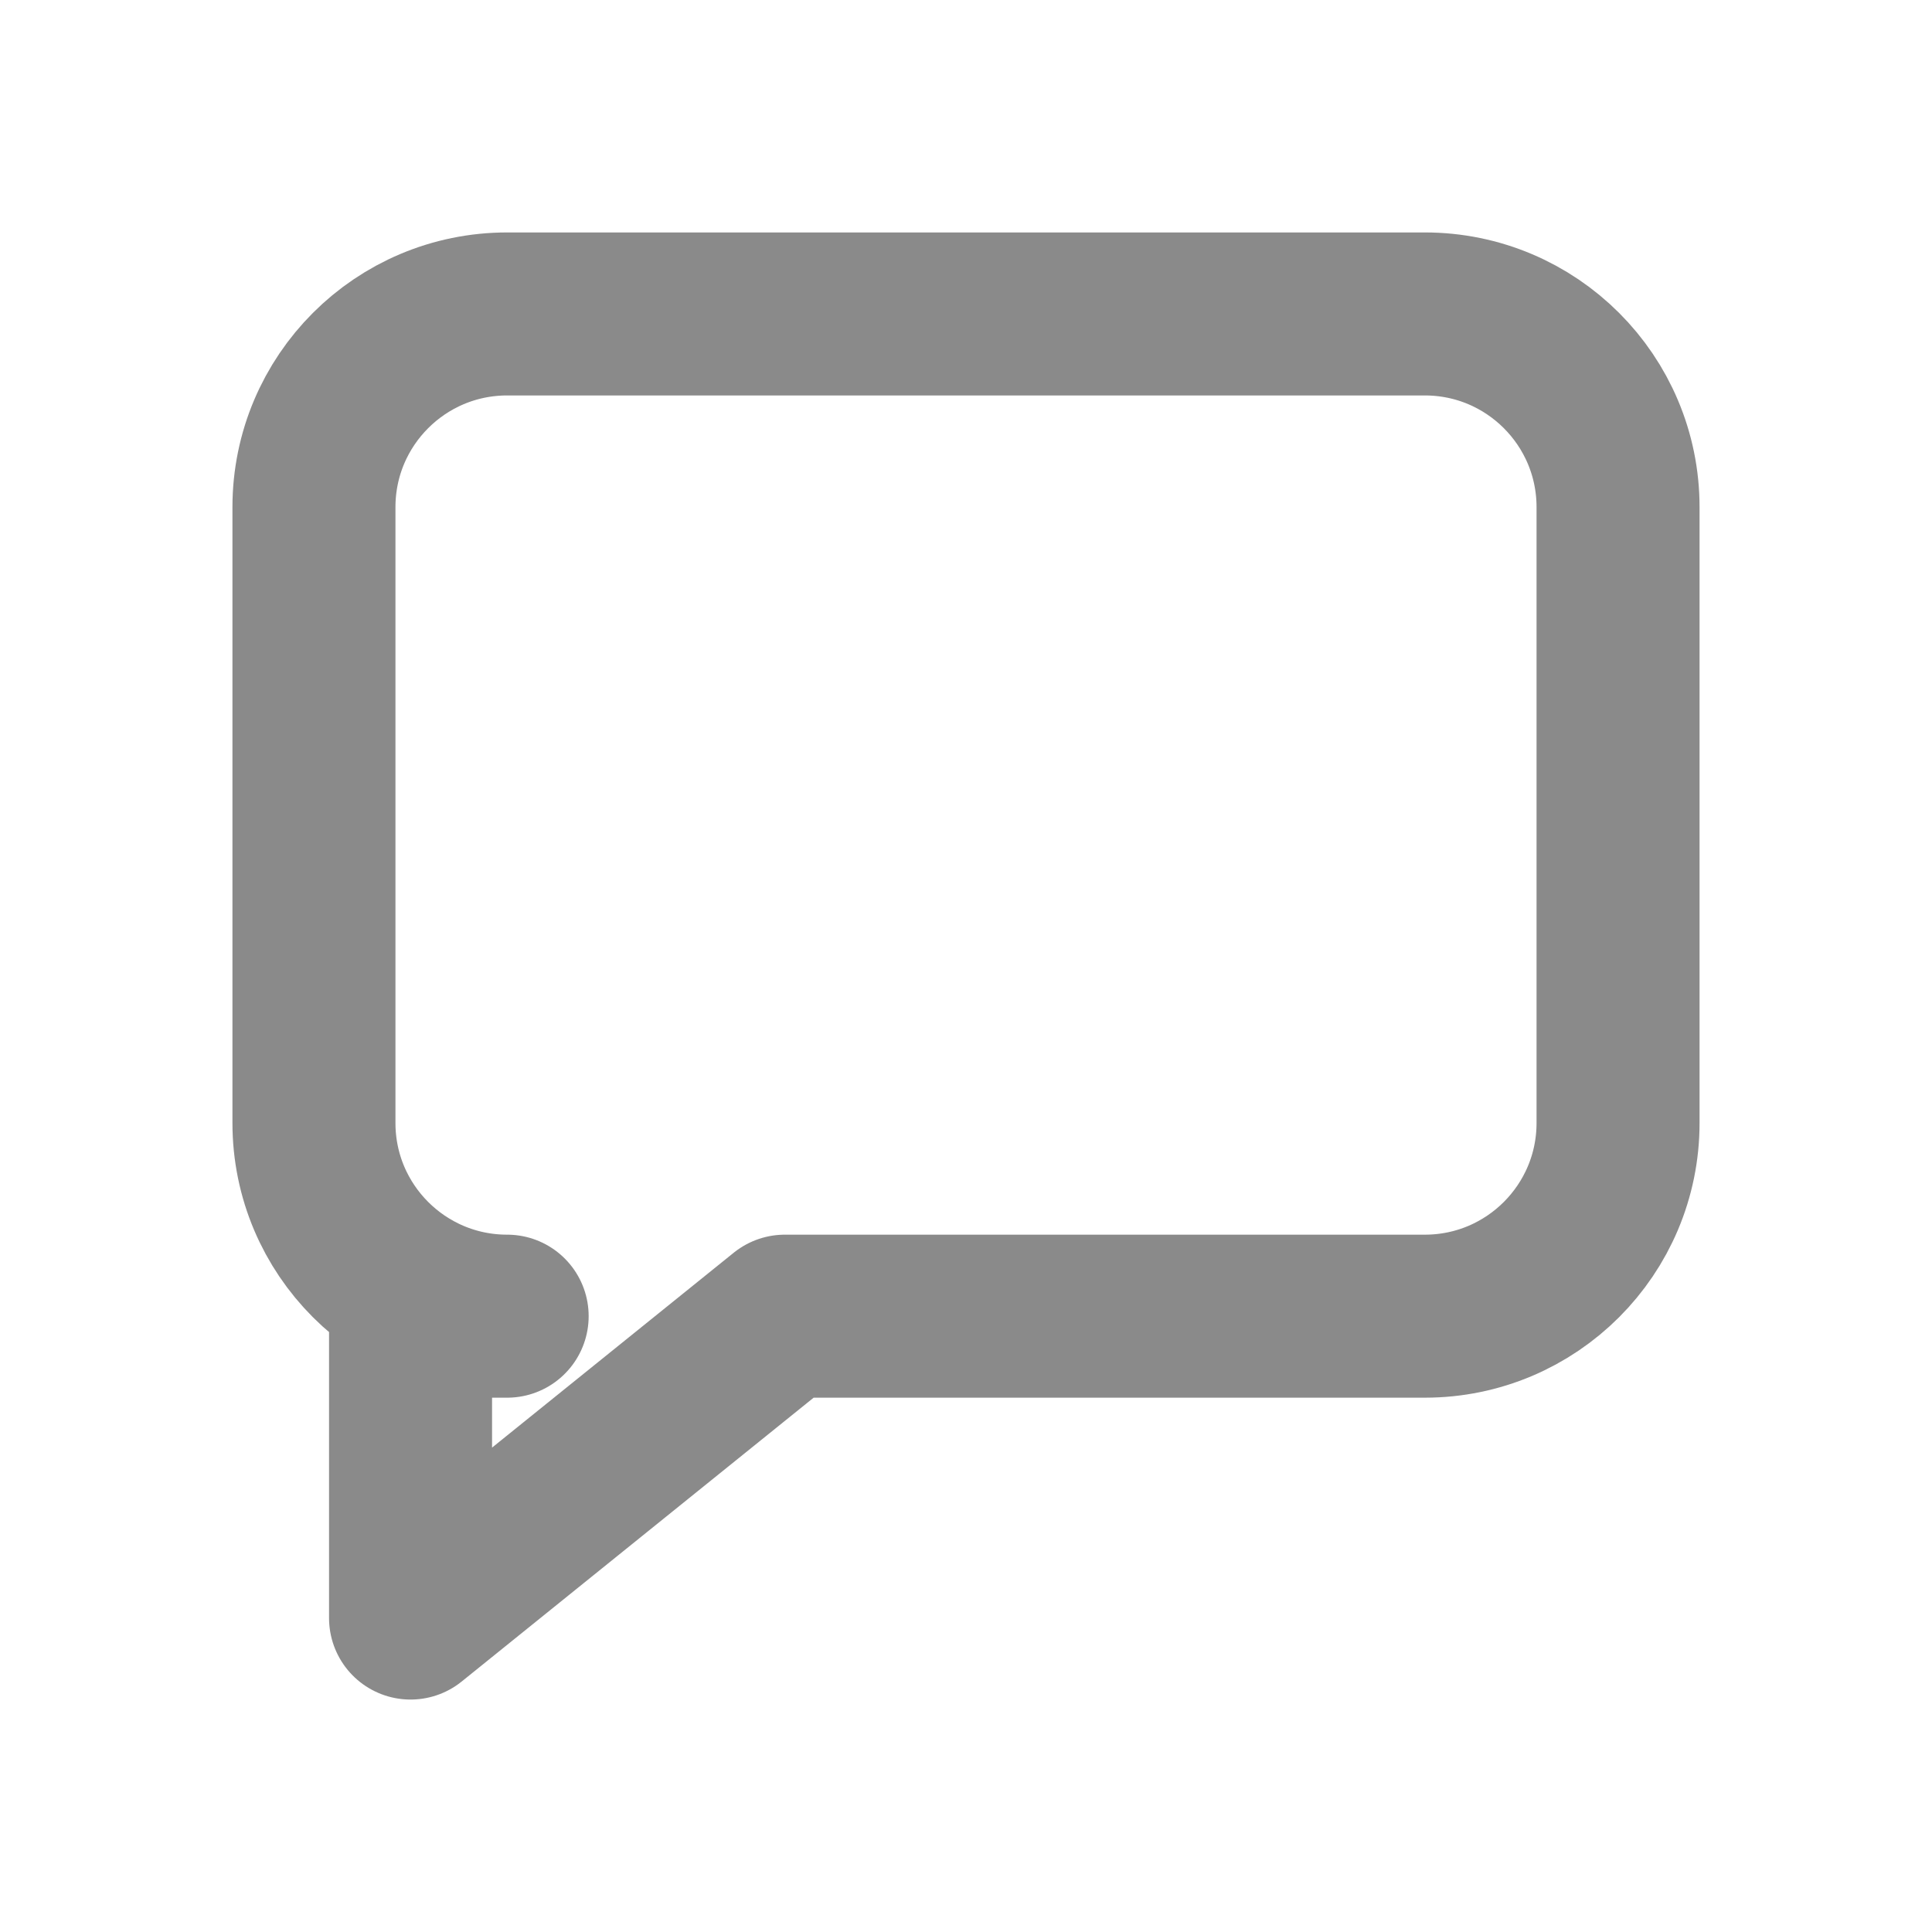
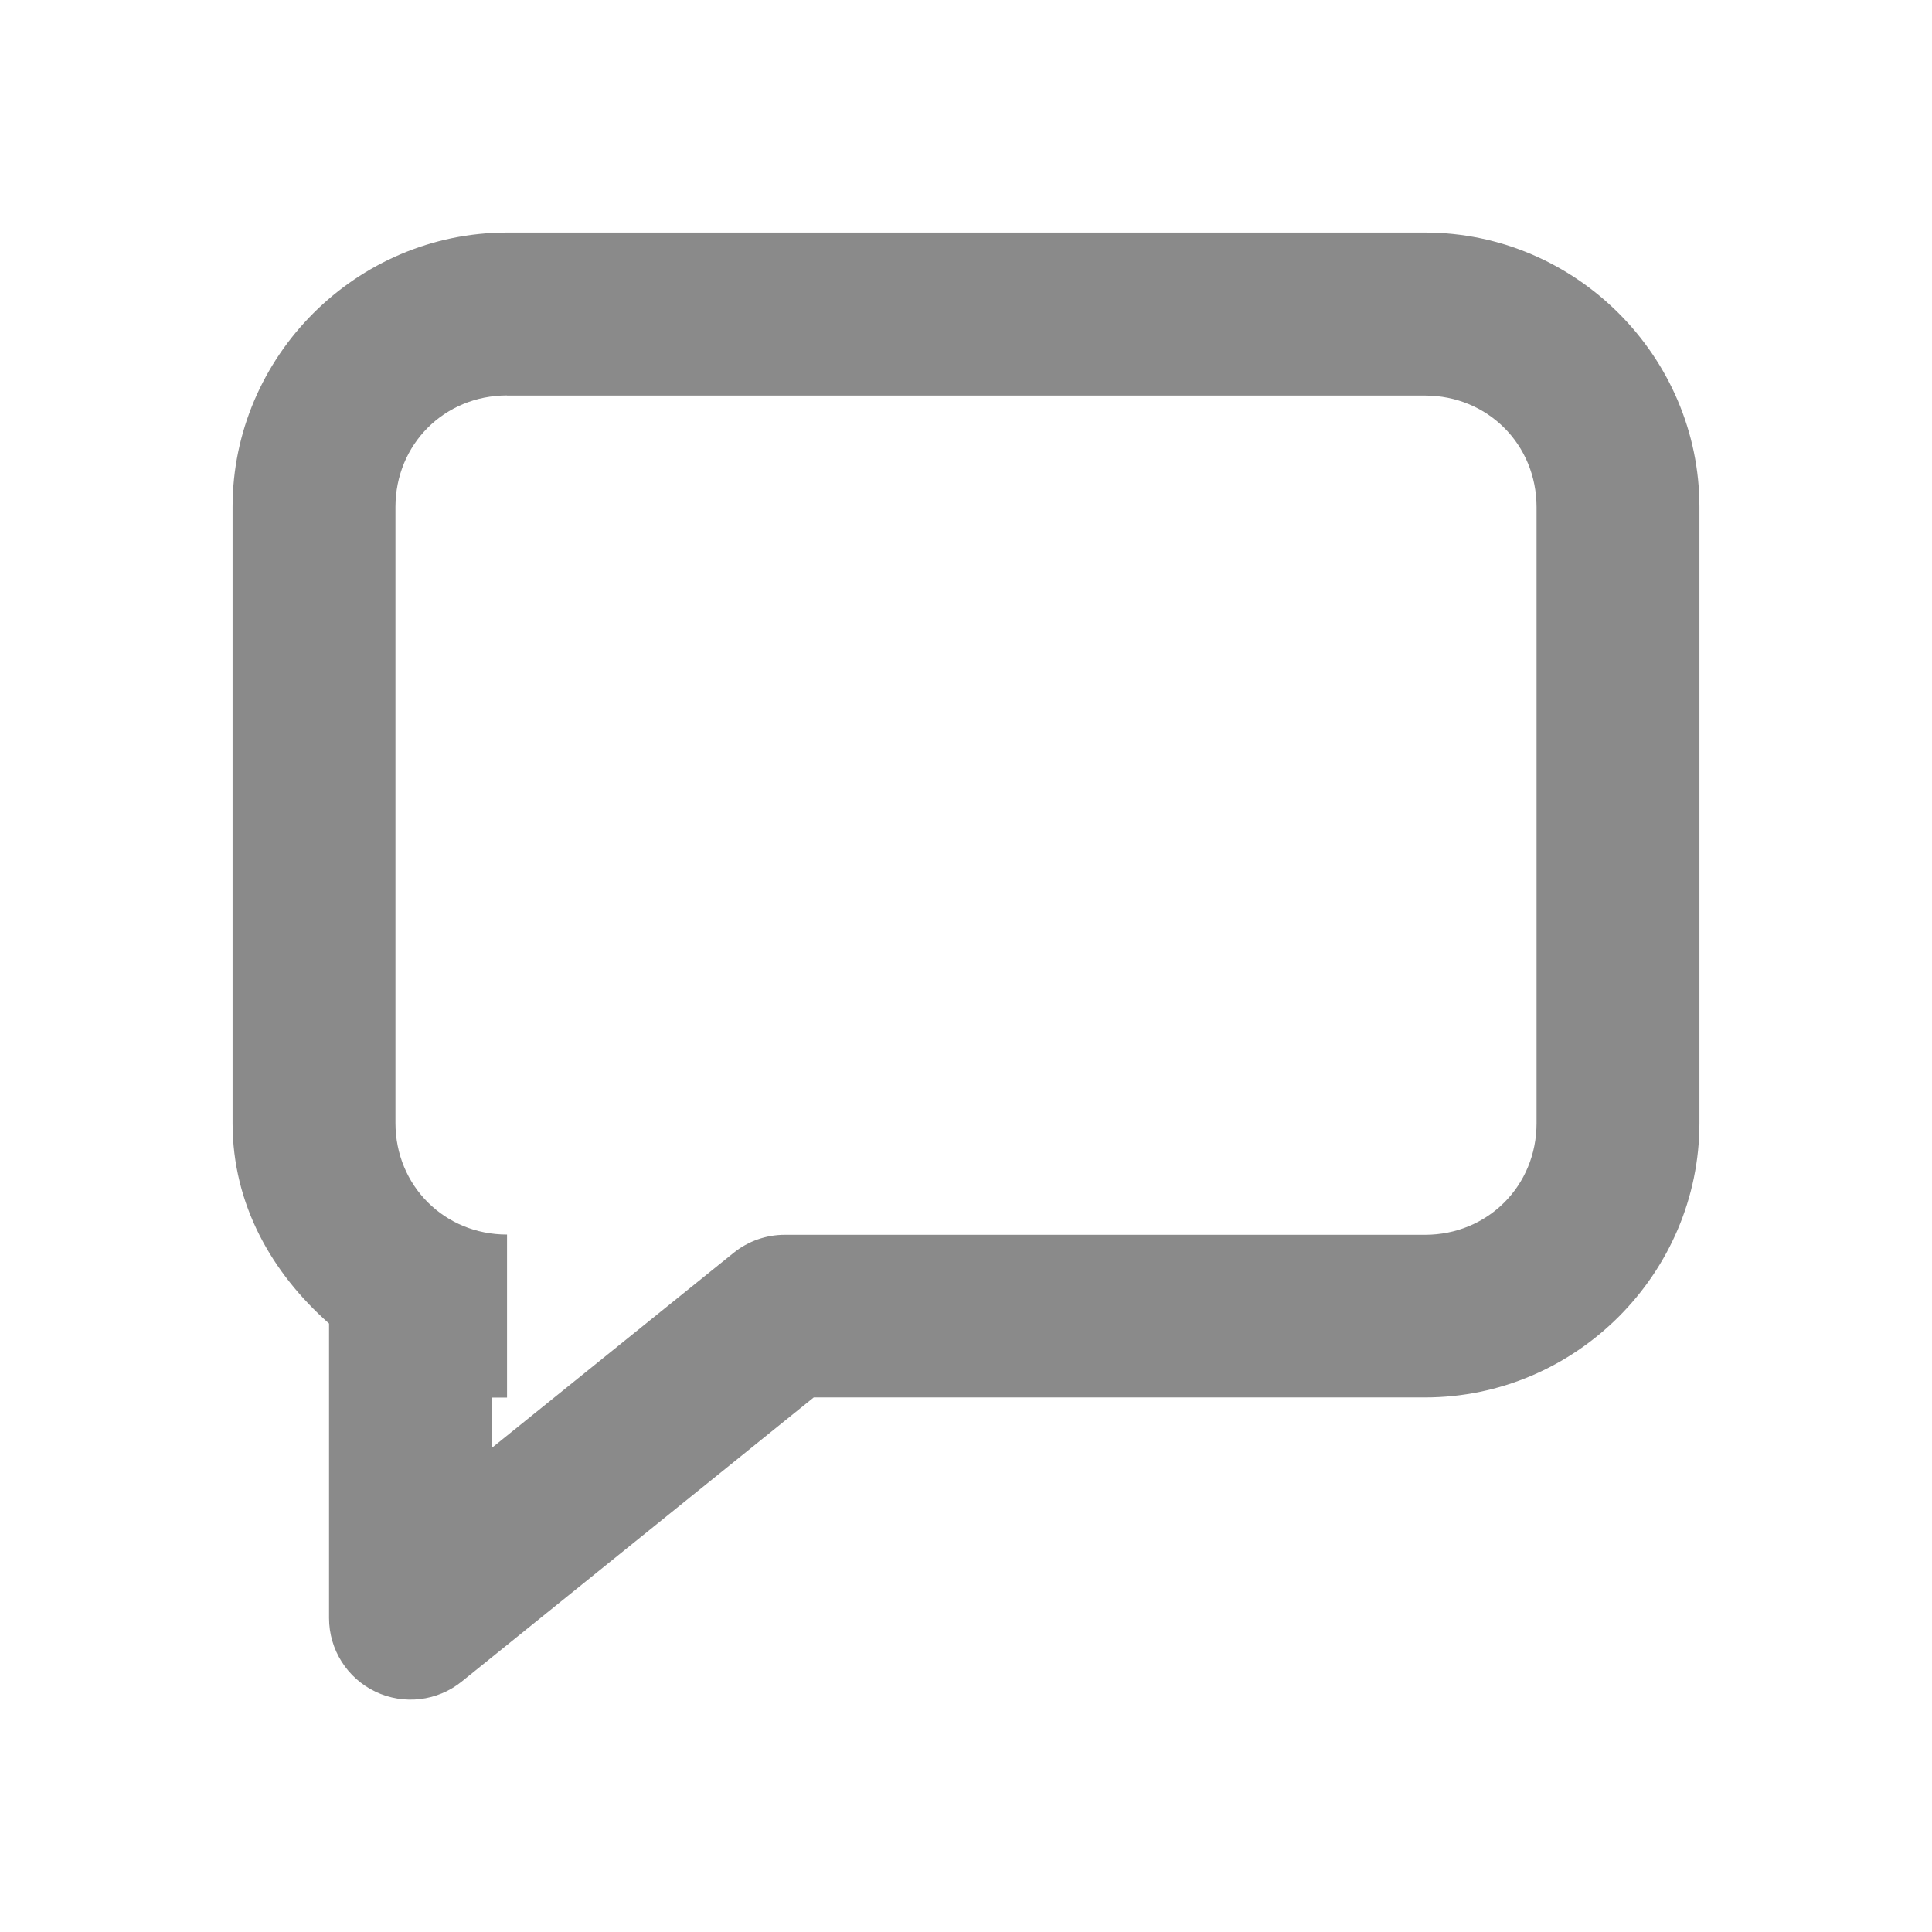
- <svg xmlns="http://www.w3.org/2000/svg" width="16" height="16" viewBox="0 0 16 16">
-   <g fill="none" stroke="#8a8a8a" stroke-width="1.35" stroke-linecap="round" stroke-linejoin="round">
-     <path d="M13.4 9.3a1.6 1.6 0 0 1-1.6 1.6H6.5L3.4 13.4v-2.5H4.2a1.6 1.6 0 0 1-1.6-1.6V4.2a1.6 1.6 0 0 1 1.6-1.6h7.6a1.6 1.6 0 0 1 1.6 1.6Z" />
+ <svg xmlns="http://www.w3.org/2000/svg" width="16" height="16" viewBox="0 0 16 16" version="1.1" id="svg1">
+   <defs id="defs1" />
+   <g id="g1">
+     <path style="baseline-shift:baseline;display:inline;overflow:visible;vector-effect:none;fill:#8a8a8a;stroke:none;stroke-linecap:butt;stroke-linejoin:miter;enable-background:accumulate;stop-color:#000000;stop-opacity:1;opacity:1" d="m 4.199,1.926 c -1.248,0 -2.273,1.025 -2.273,2.273 v 5.102 c 0,0.675 0.326,1.242 0.799,1.66 v 2.439 a 0.675,0.675 0 0 0 1.1,0.525 l 2.914,-2.352 h 5.062 c 1.248,0 2.273,-1.025 2.273,-2.273 V 4.199 c 0,-1.248 -1.025,-2.273 -2.273,-2.273 z m 0,1.35 h 7.602 c 0.519,0 0.924,0.405 0.924,0.924 v 5.102 c 0,0.519 -0.405,0.924 -0.924,0.924 H 6.5 A 0.675,0.675 0 0 0 6.076,10.375 l -2.002,1.615 v -0.416 h 0.125 v -1.35 c -0.519,0 -0.924,-0.405 -0.924,-0.924 V 4.199 c 0,-0.519 0.405,-0.924 0.924,-0.924 z" id="path1" />
  </g>
</svg>
